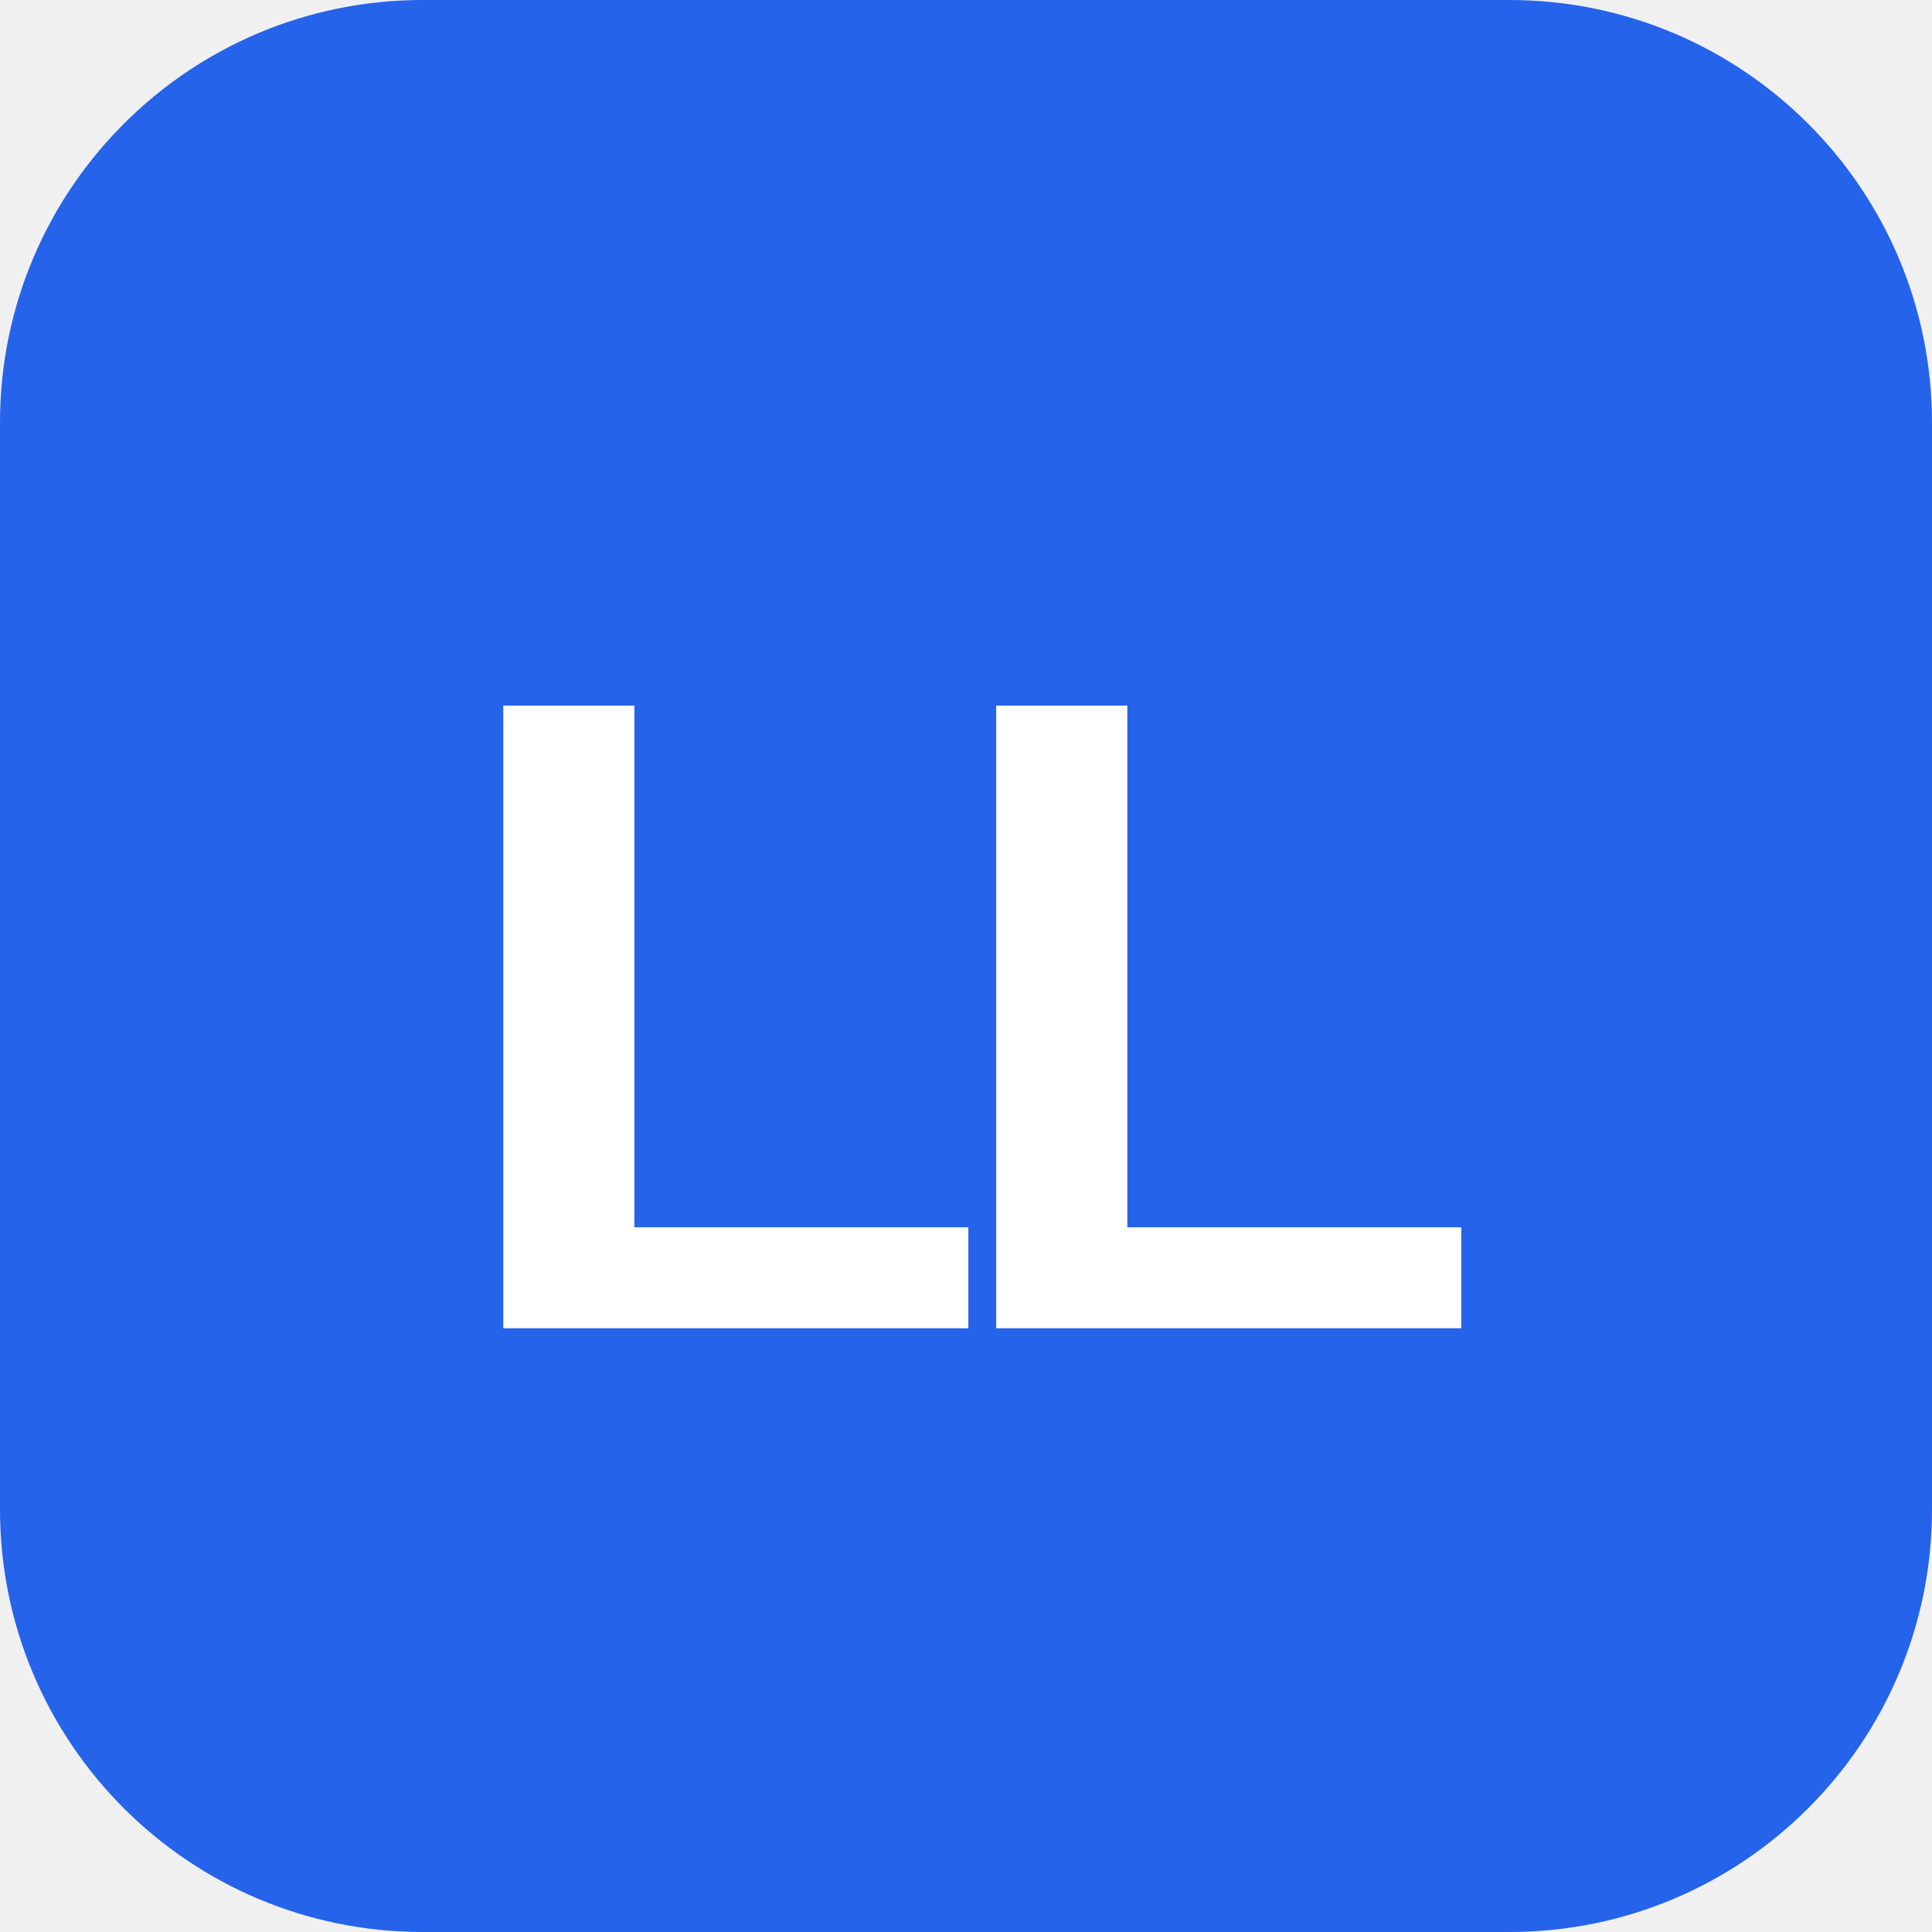
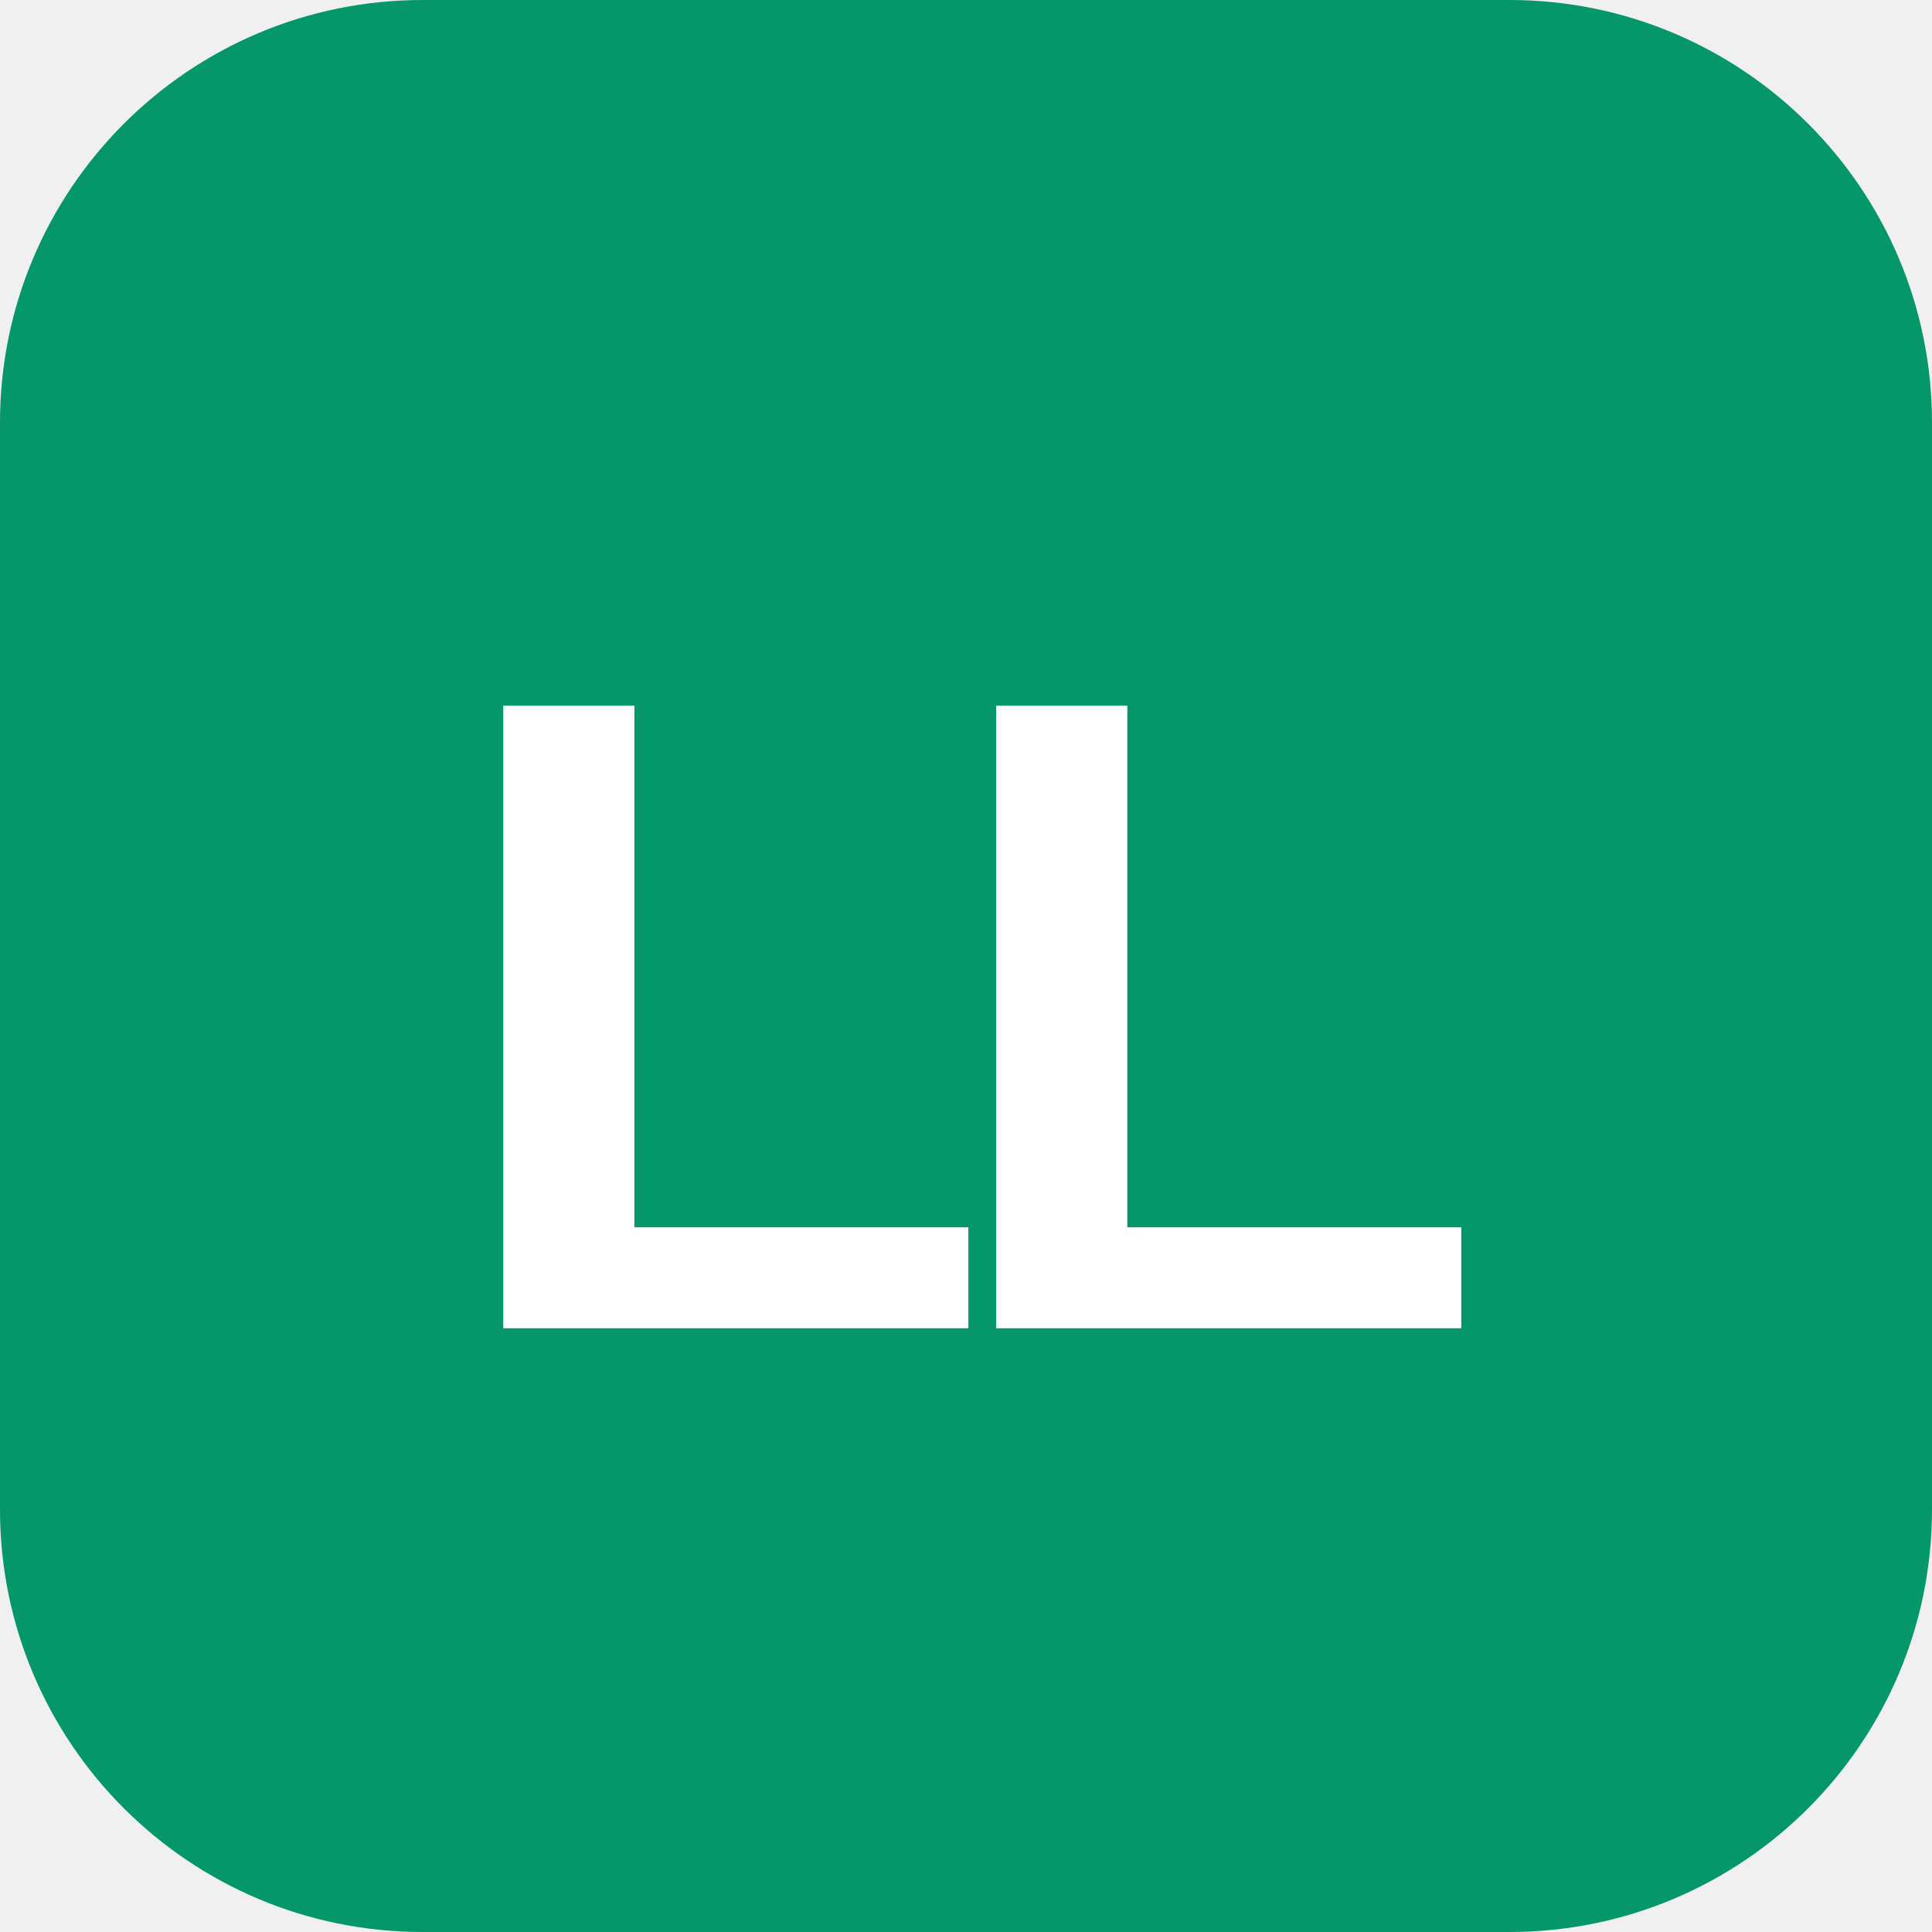
<svg xmlns="http://www.w3.org/2000/svg" width="32" height="32" viewBox="0 0 32 32">
-   <rect width="32" height="32" rx="7" fill="#2563eb" />
+   <rect width="32" height="32" rx="7" fill="#059669" />
  <text x="16" y="22" font-family="Arial, Helvetica, sans-serif" font-size="15" font-weight="700" fill="#ffffff" text-anchor="middle" letter-spacing="-1">LL</text>
</svg>
